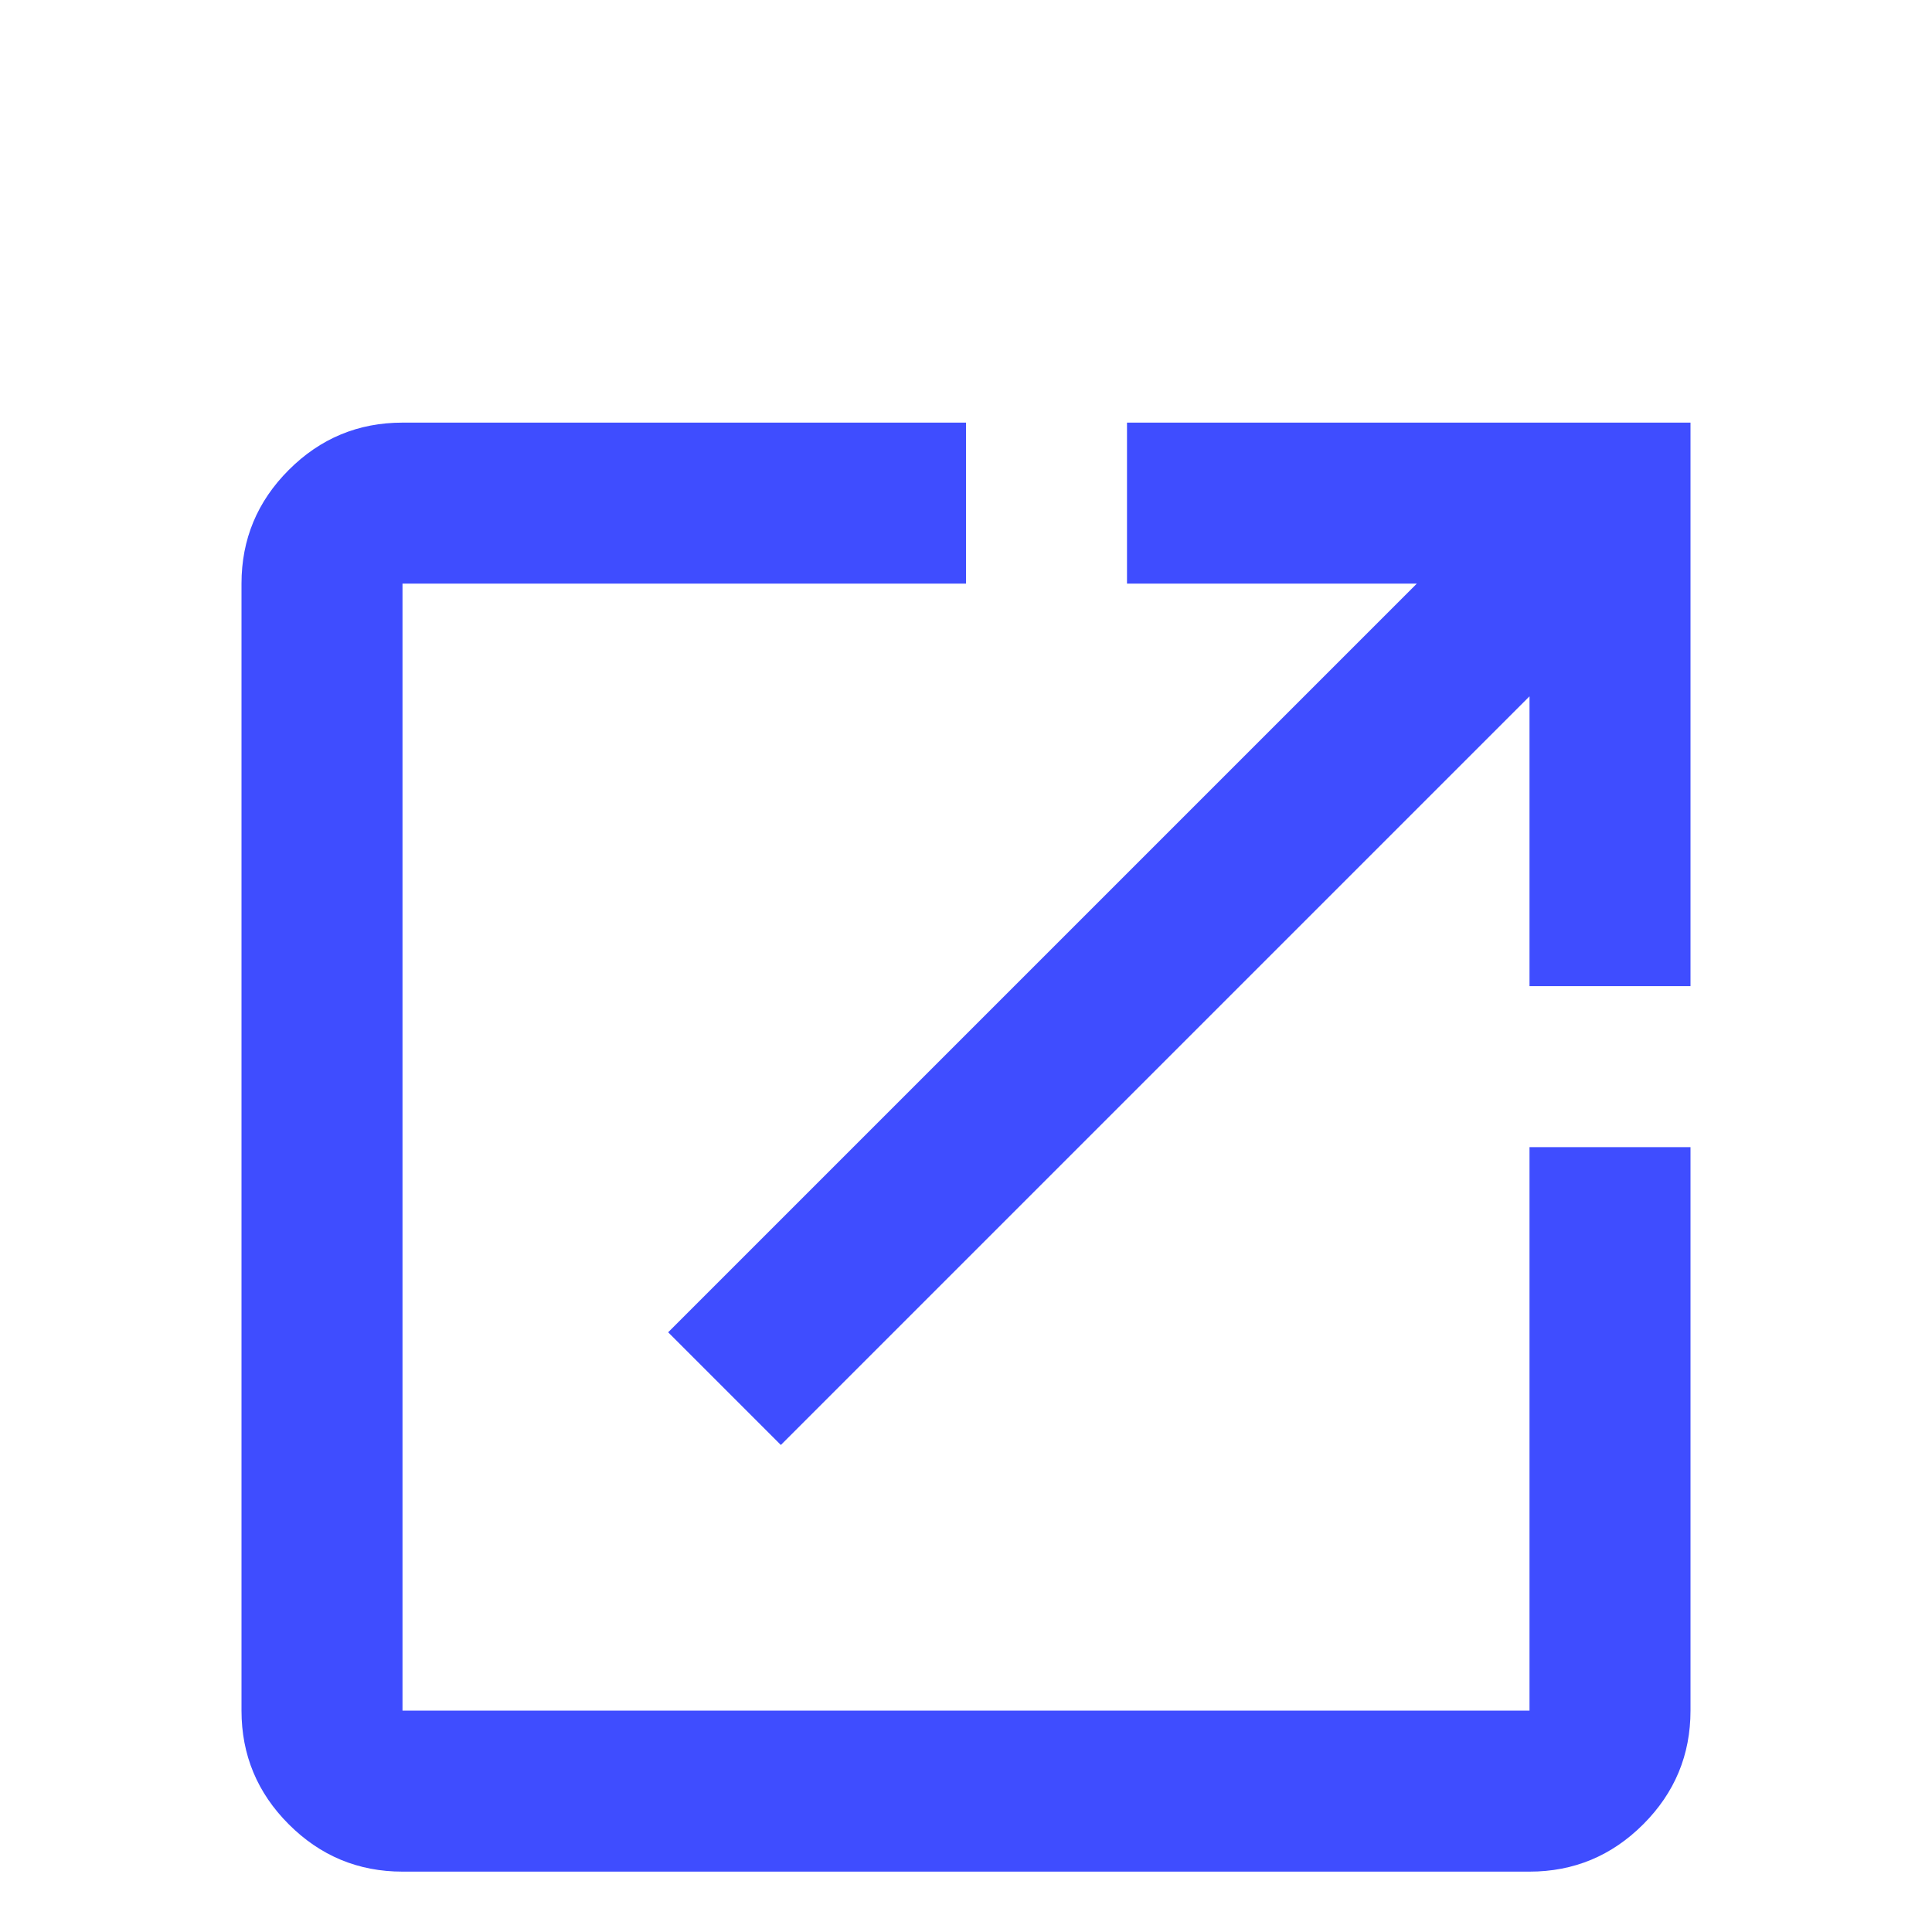
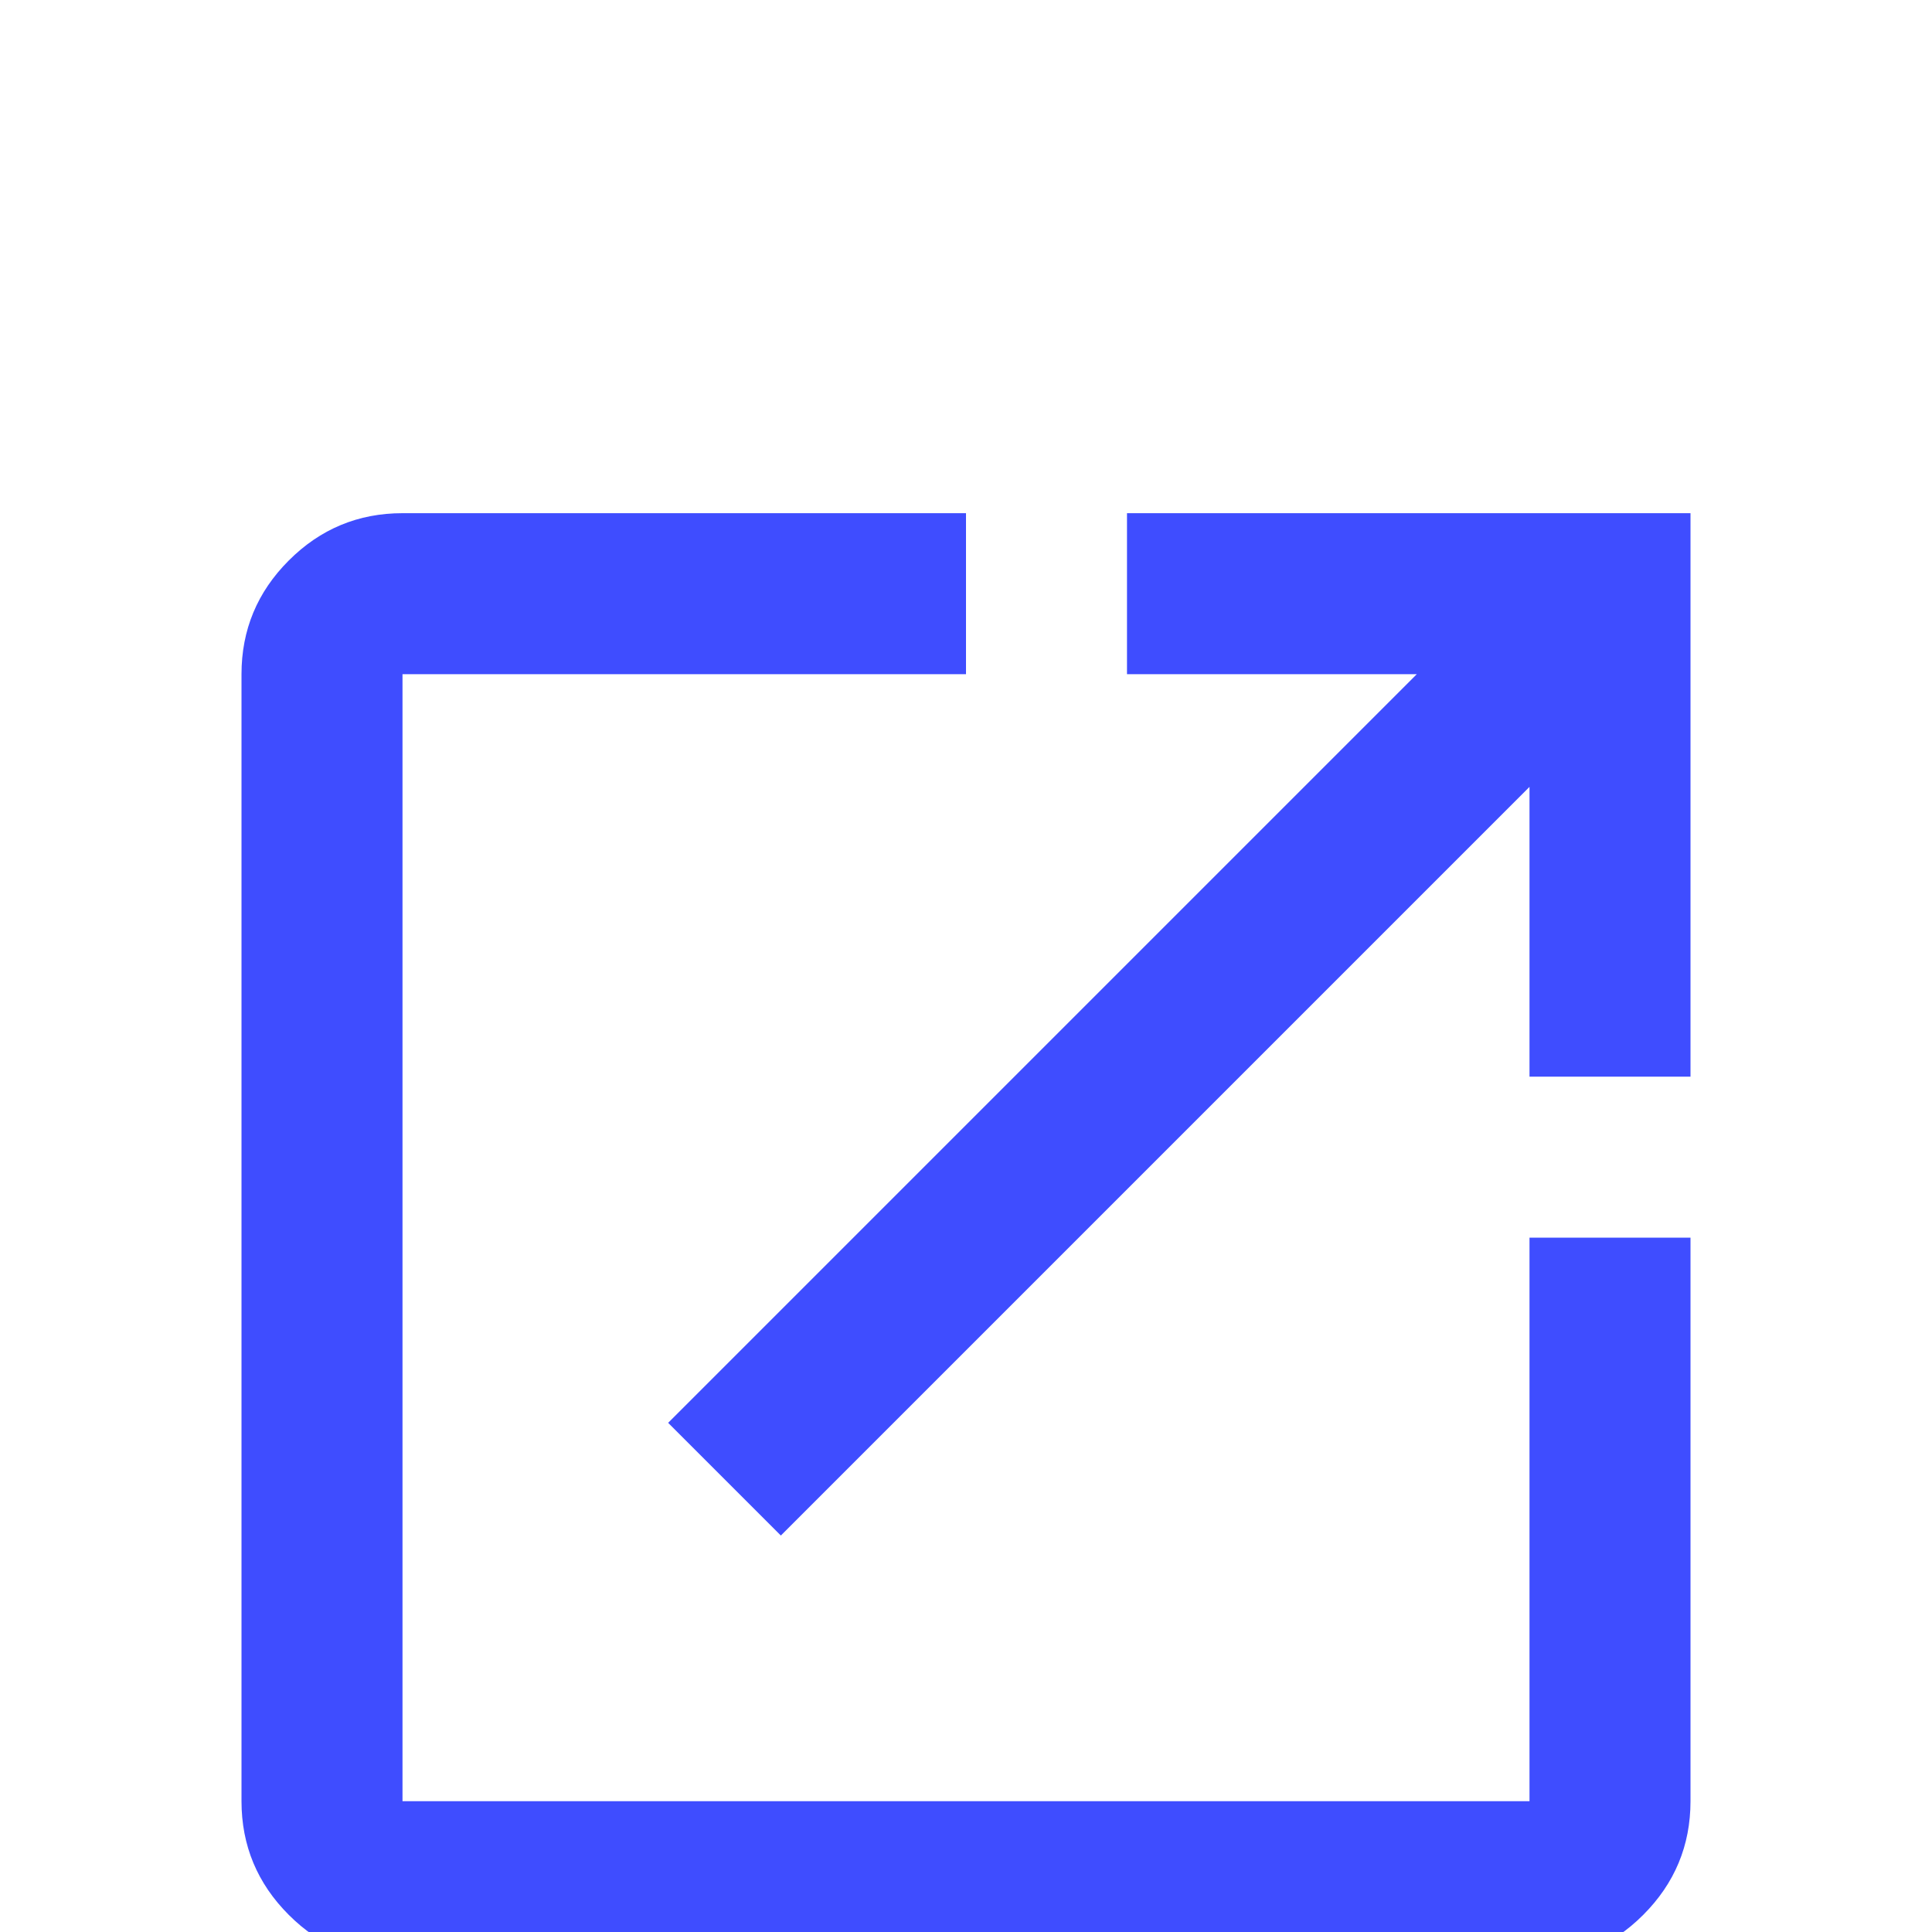
- <svg xmlns="http://www.w3.org/2000/svg" height="16" viewBox="0 -1050 960 960" width="16">
+ <svg xmlns="http://www.w3.org/2000/svg" height="16" width="16" viewBox="0 -1095 960 960">
  <path fill="#3f4dff" d="M200-120q-33 0-56.5-23.5T120-200v-560q0-33 23.5-56.5T200-840h280v80H200v560h560v-280h80v280q0 33-23.5 56.5T760-120H200Zm188-212-56-56 372-372H560v-80h280v280h-80v-144L388-332Z" />
</svg>
